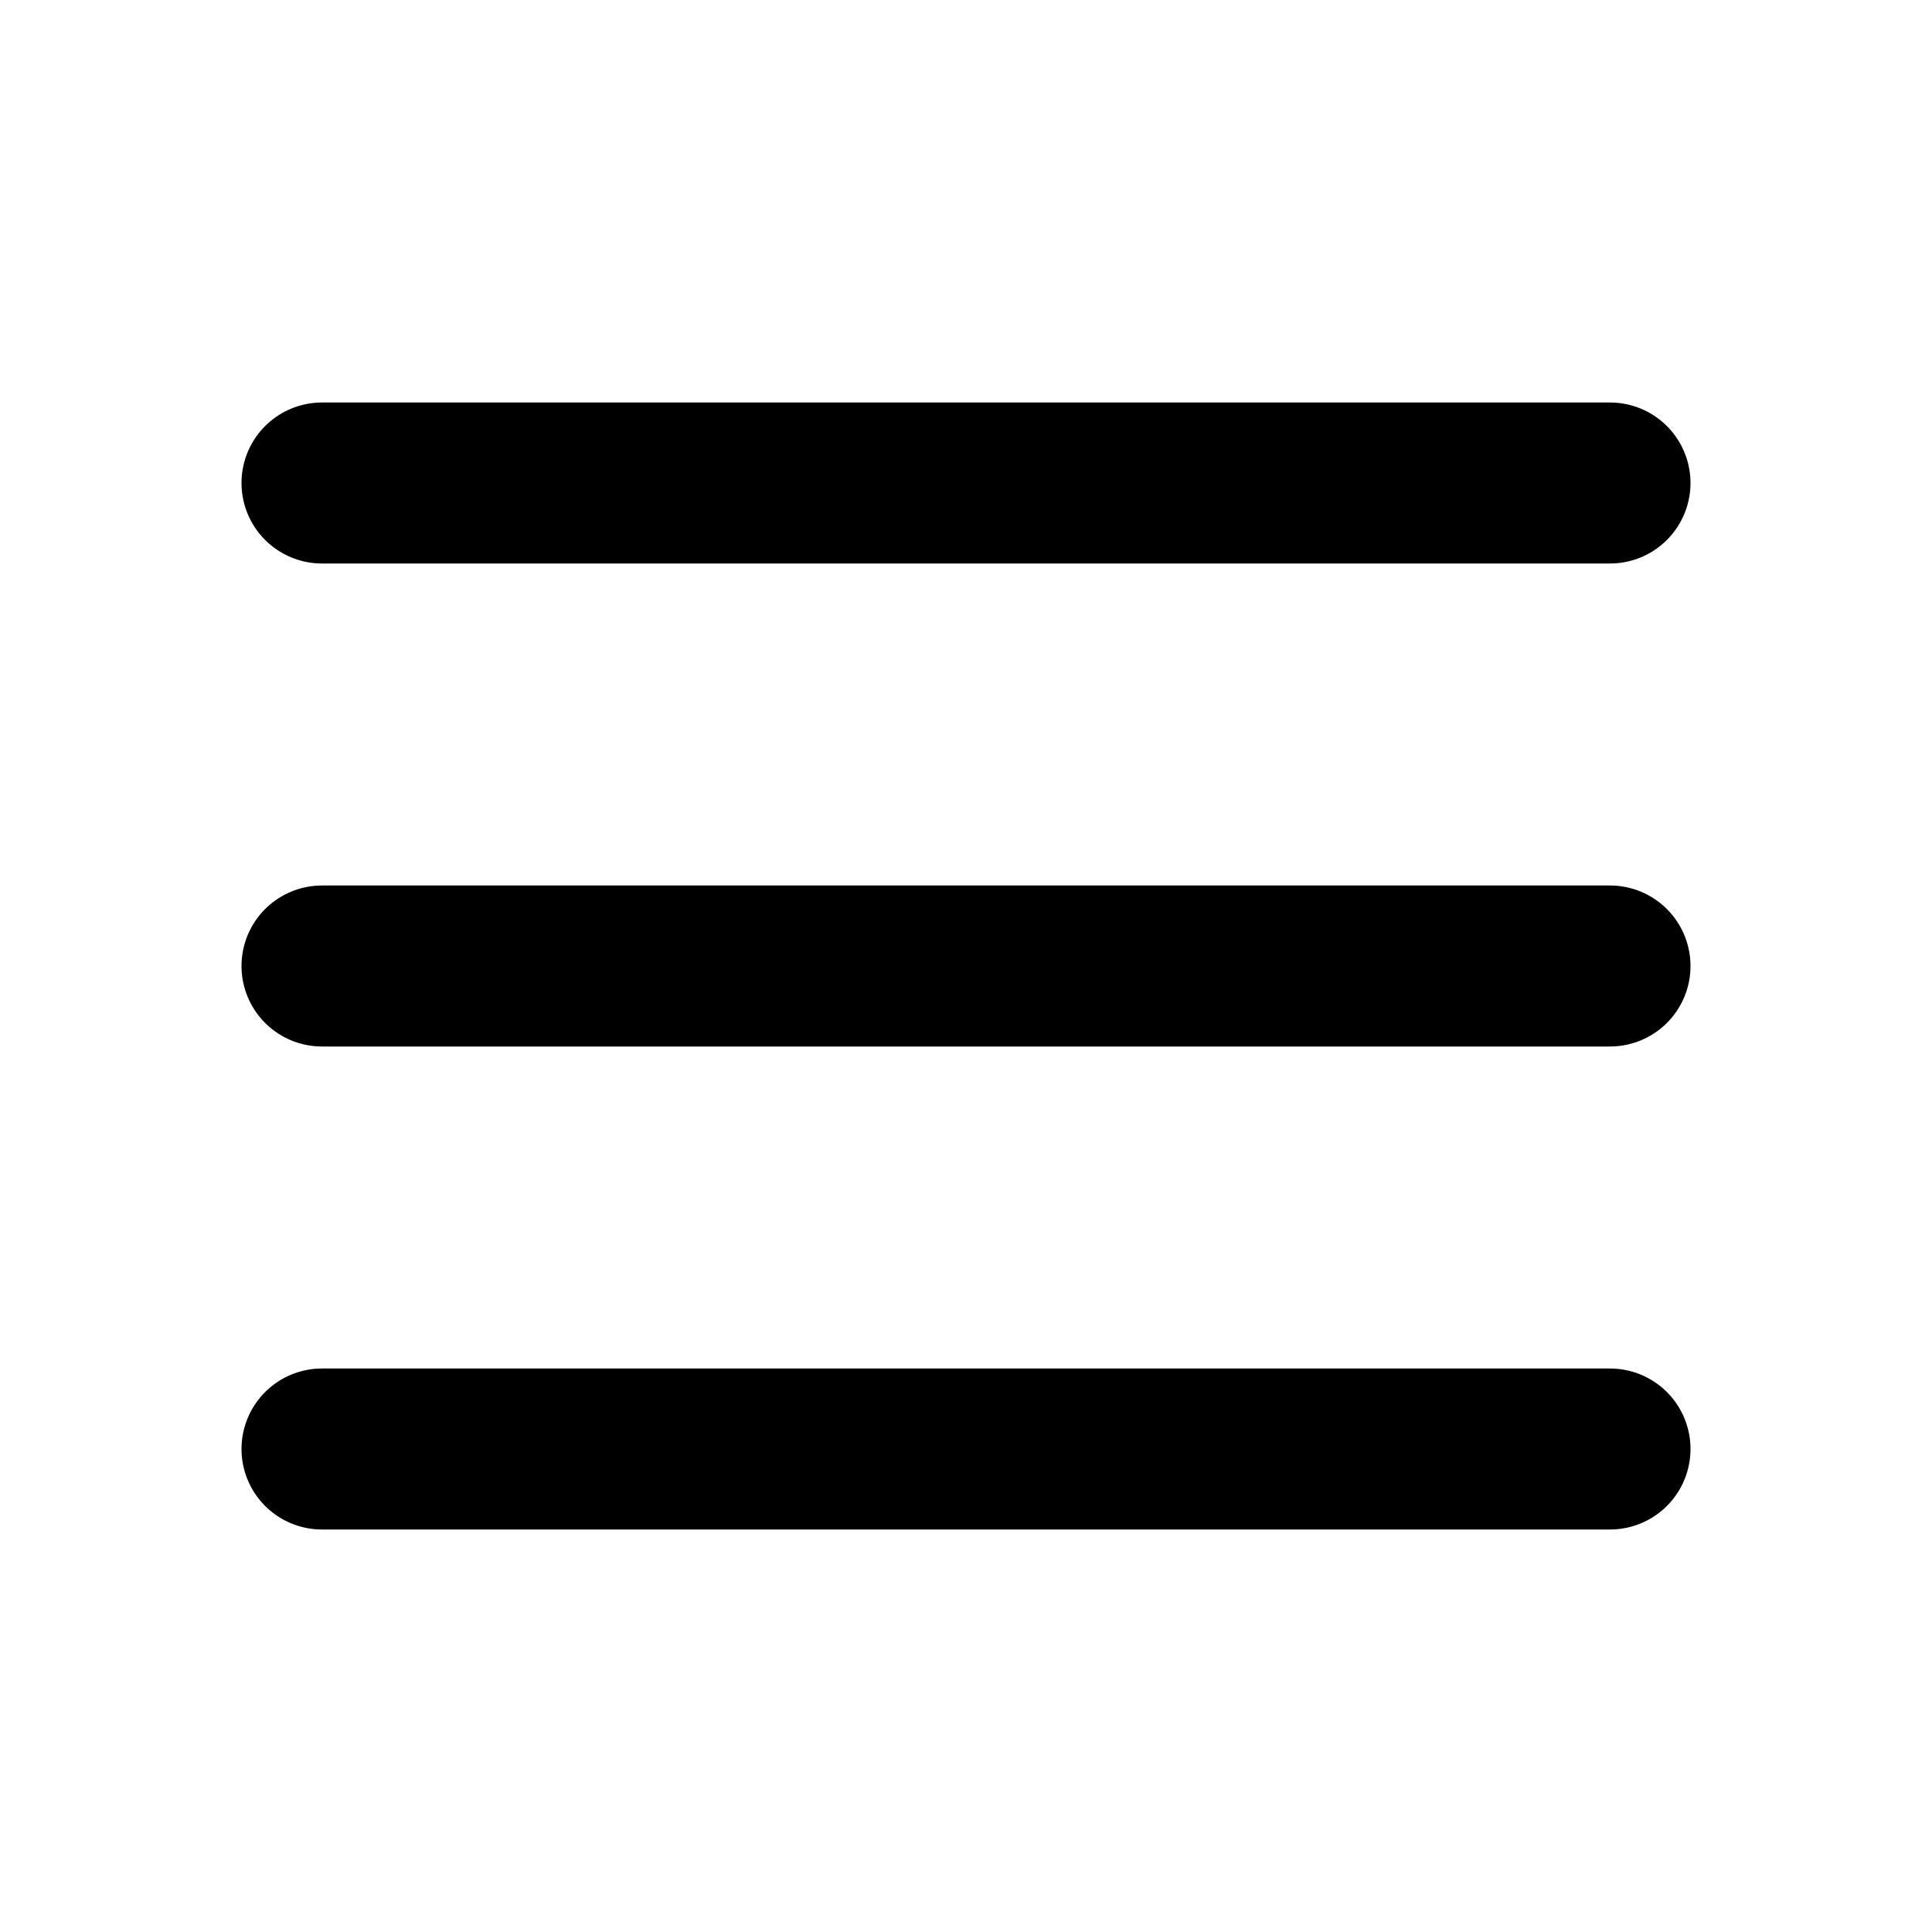
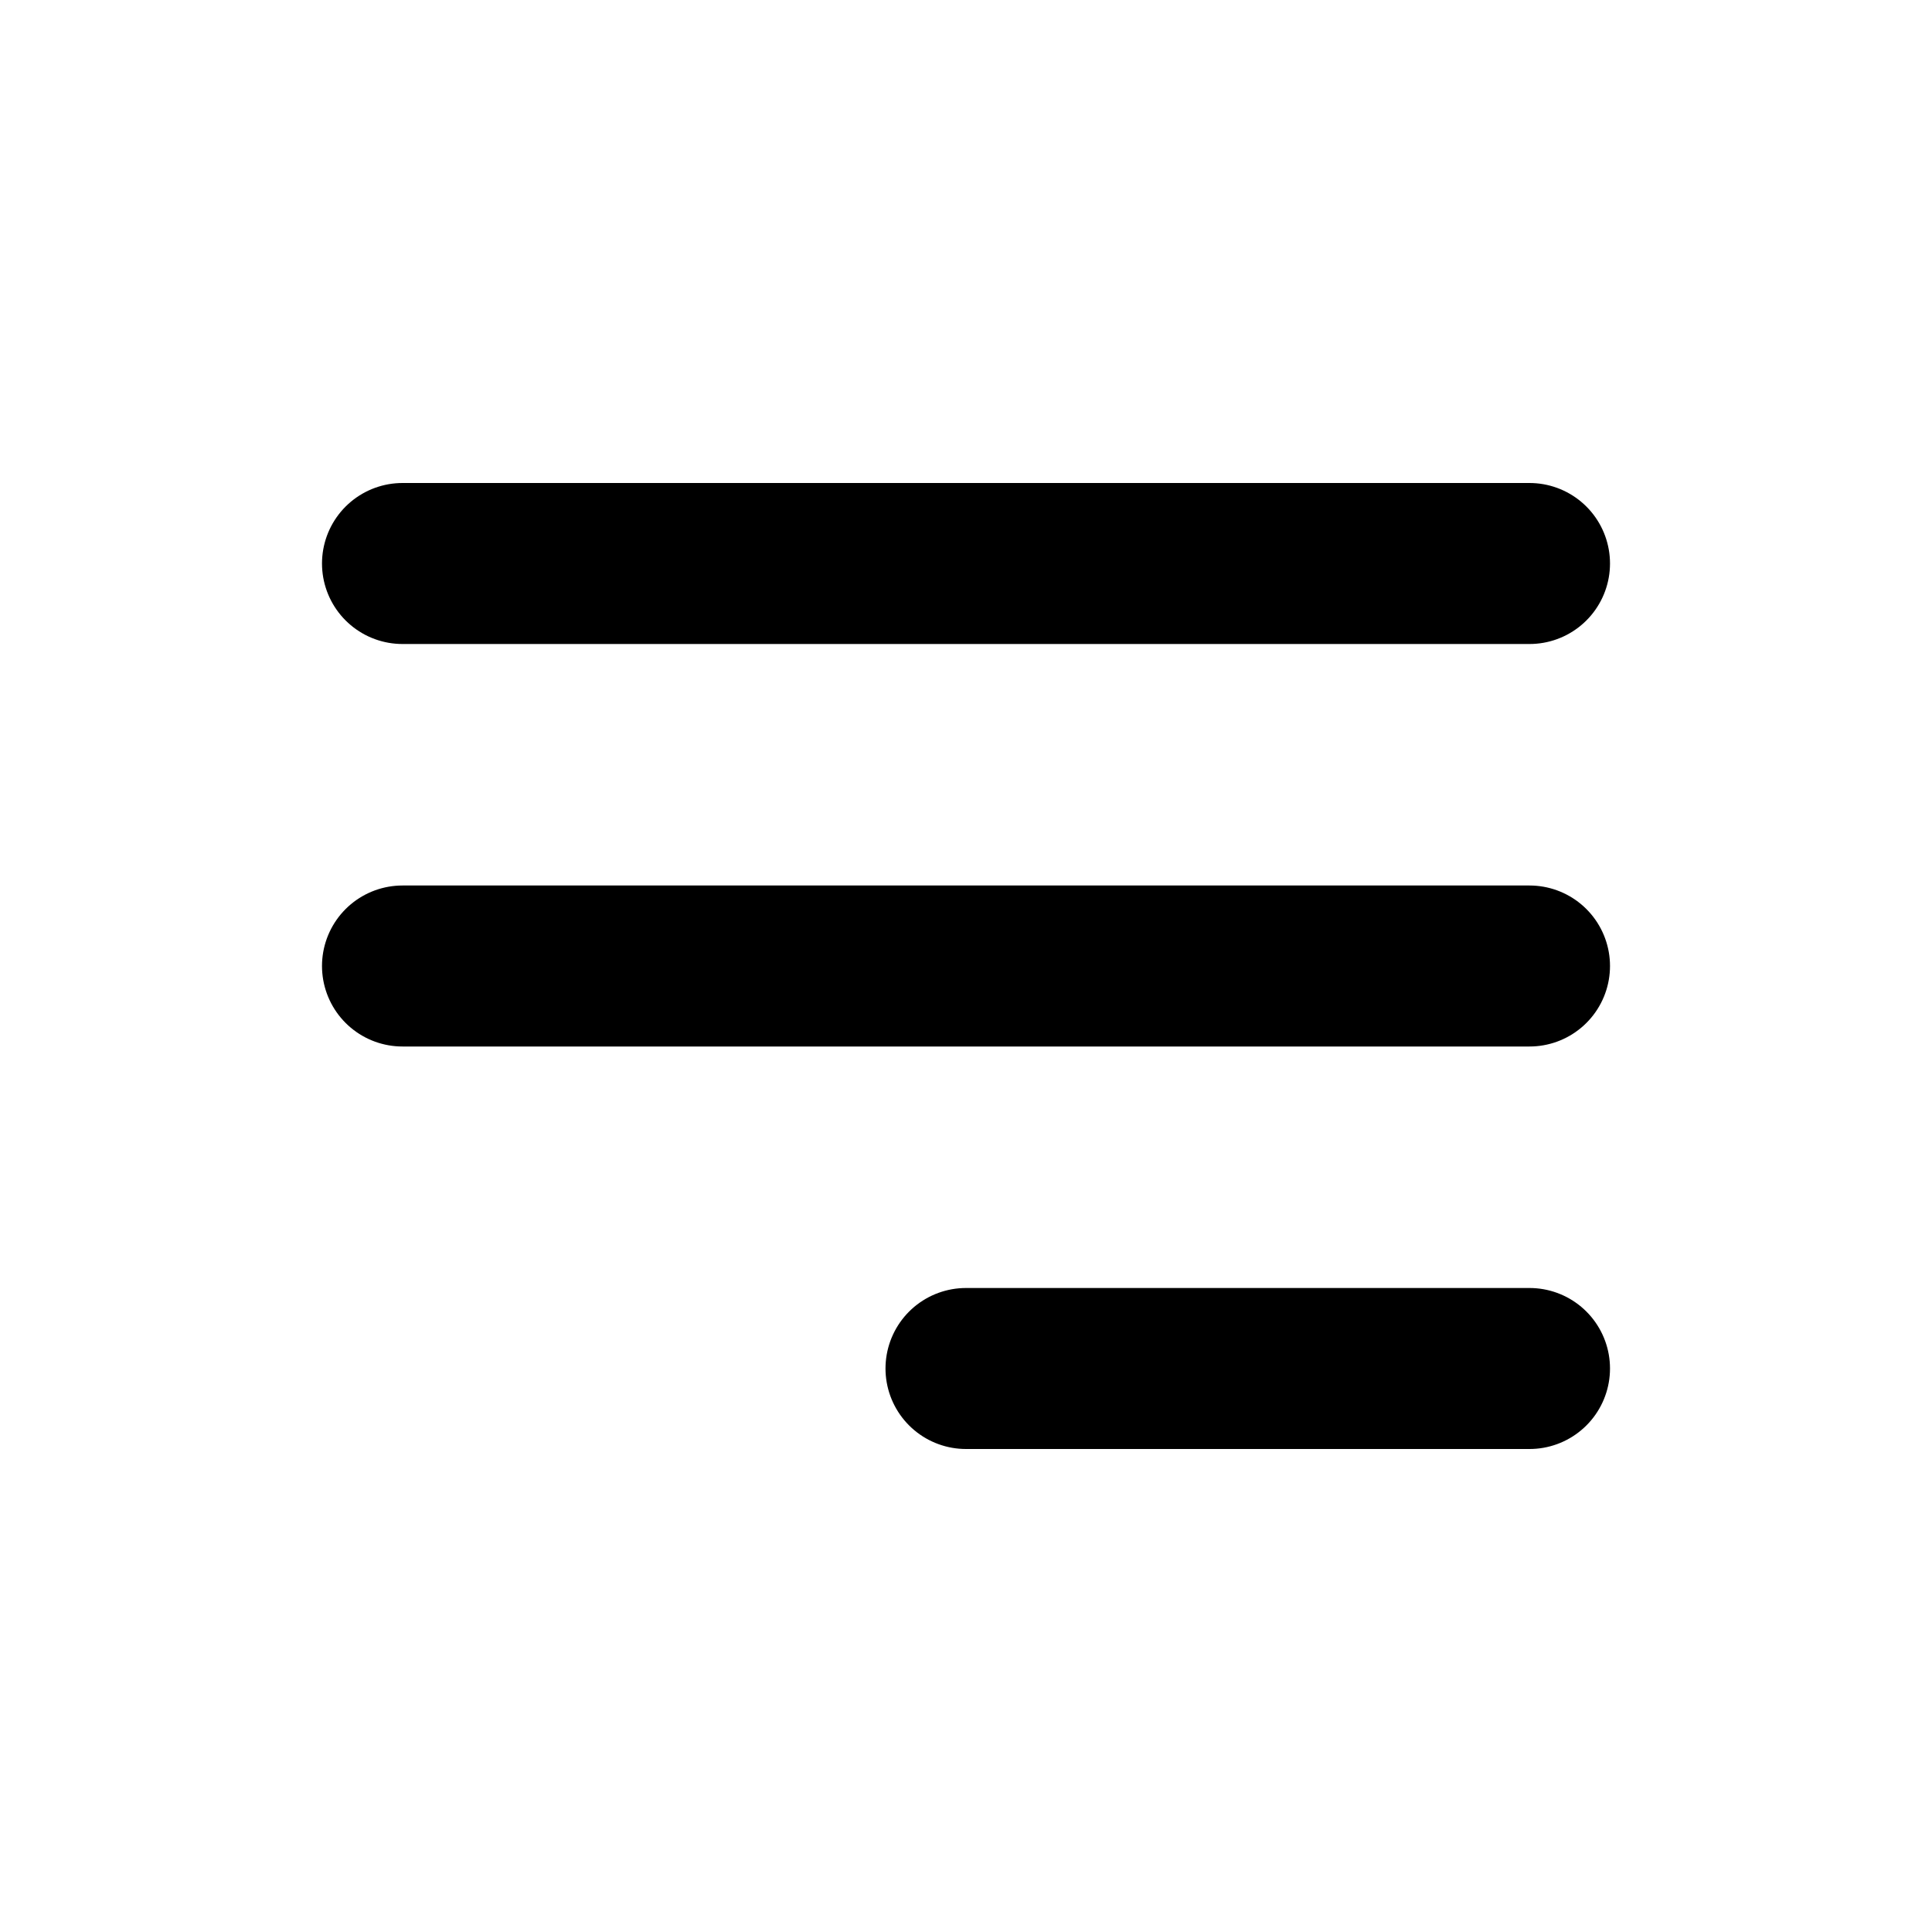
<svg xmlns="http://www.w3.org/2000/svg" width="40px" height="40px" viewBox="0 0 24 24" fill="none">
-   <path d="M4 6H20M4 12H20M4 18H20" stroke="#000000" stroke-width="2" stroke-linecap="round" stroke-linejoin="round" />
+   <g id="Menu / Menu_Alt_01">
+     <path id="Vector" d="M12 17H19M5 12H19M5 7H19" stroke="#000000" stroke-width="2" stroke-linecap="round" stroke-linejoin="round" />
+   </g>
</svg>
